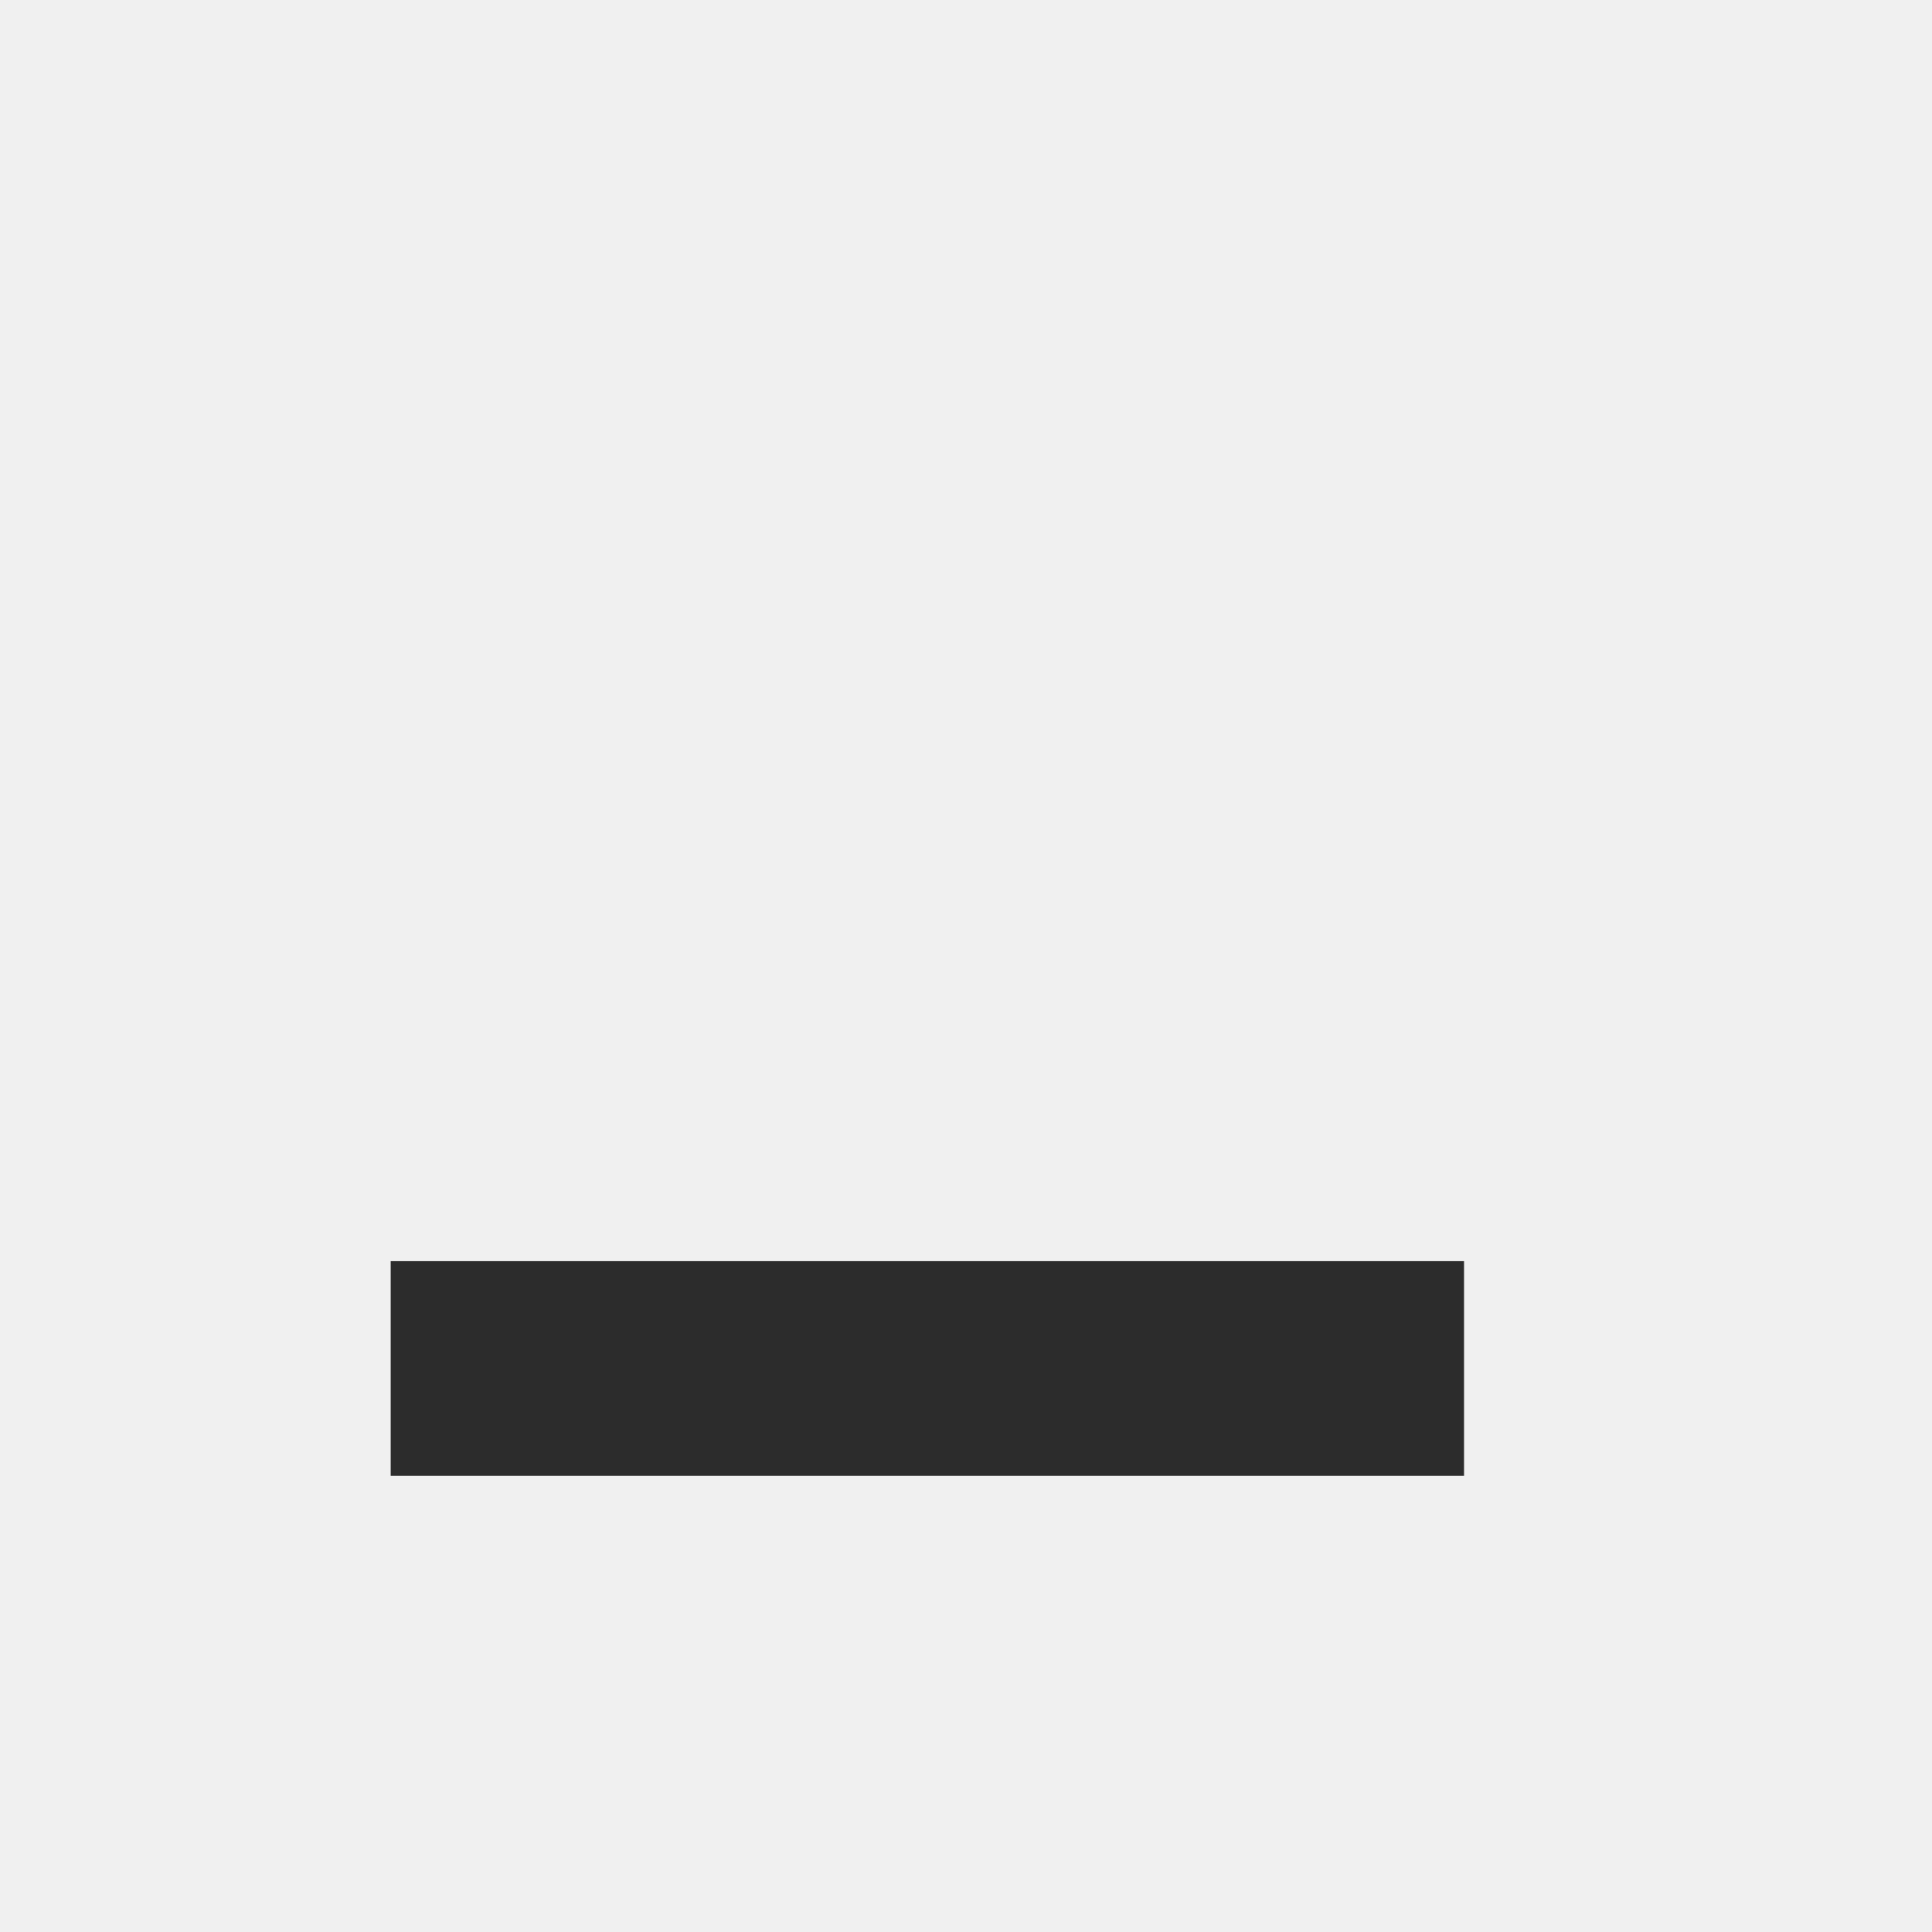
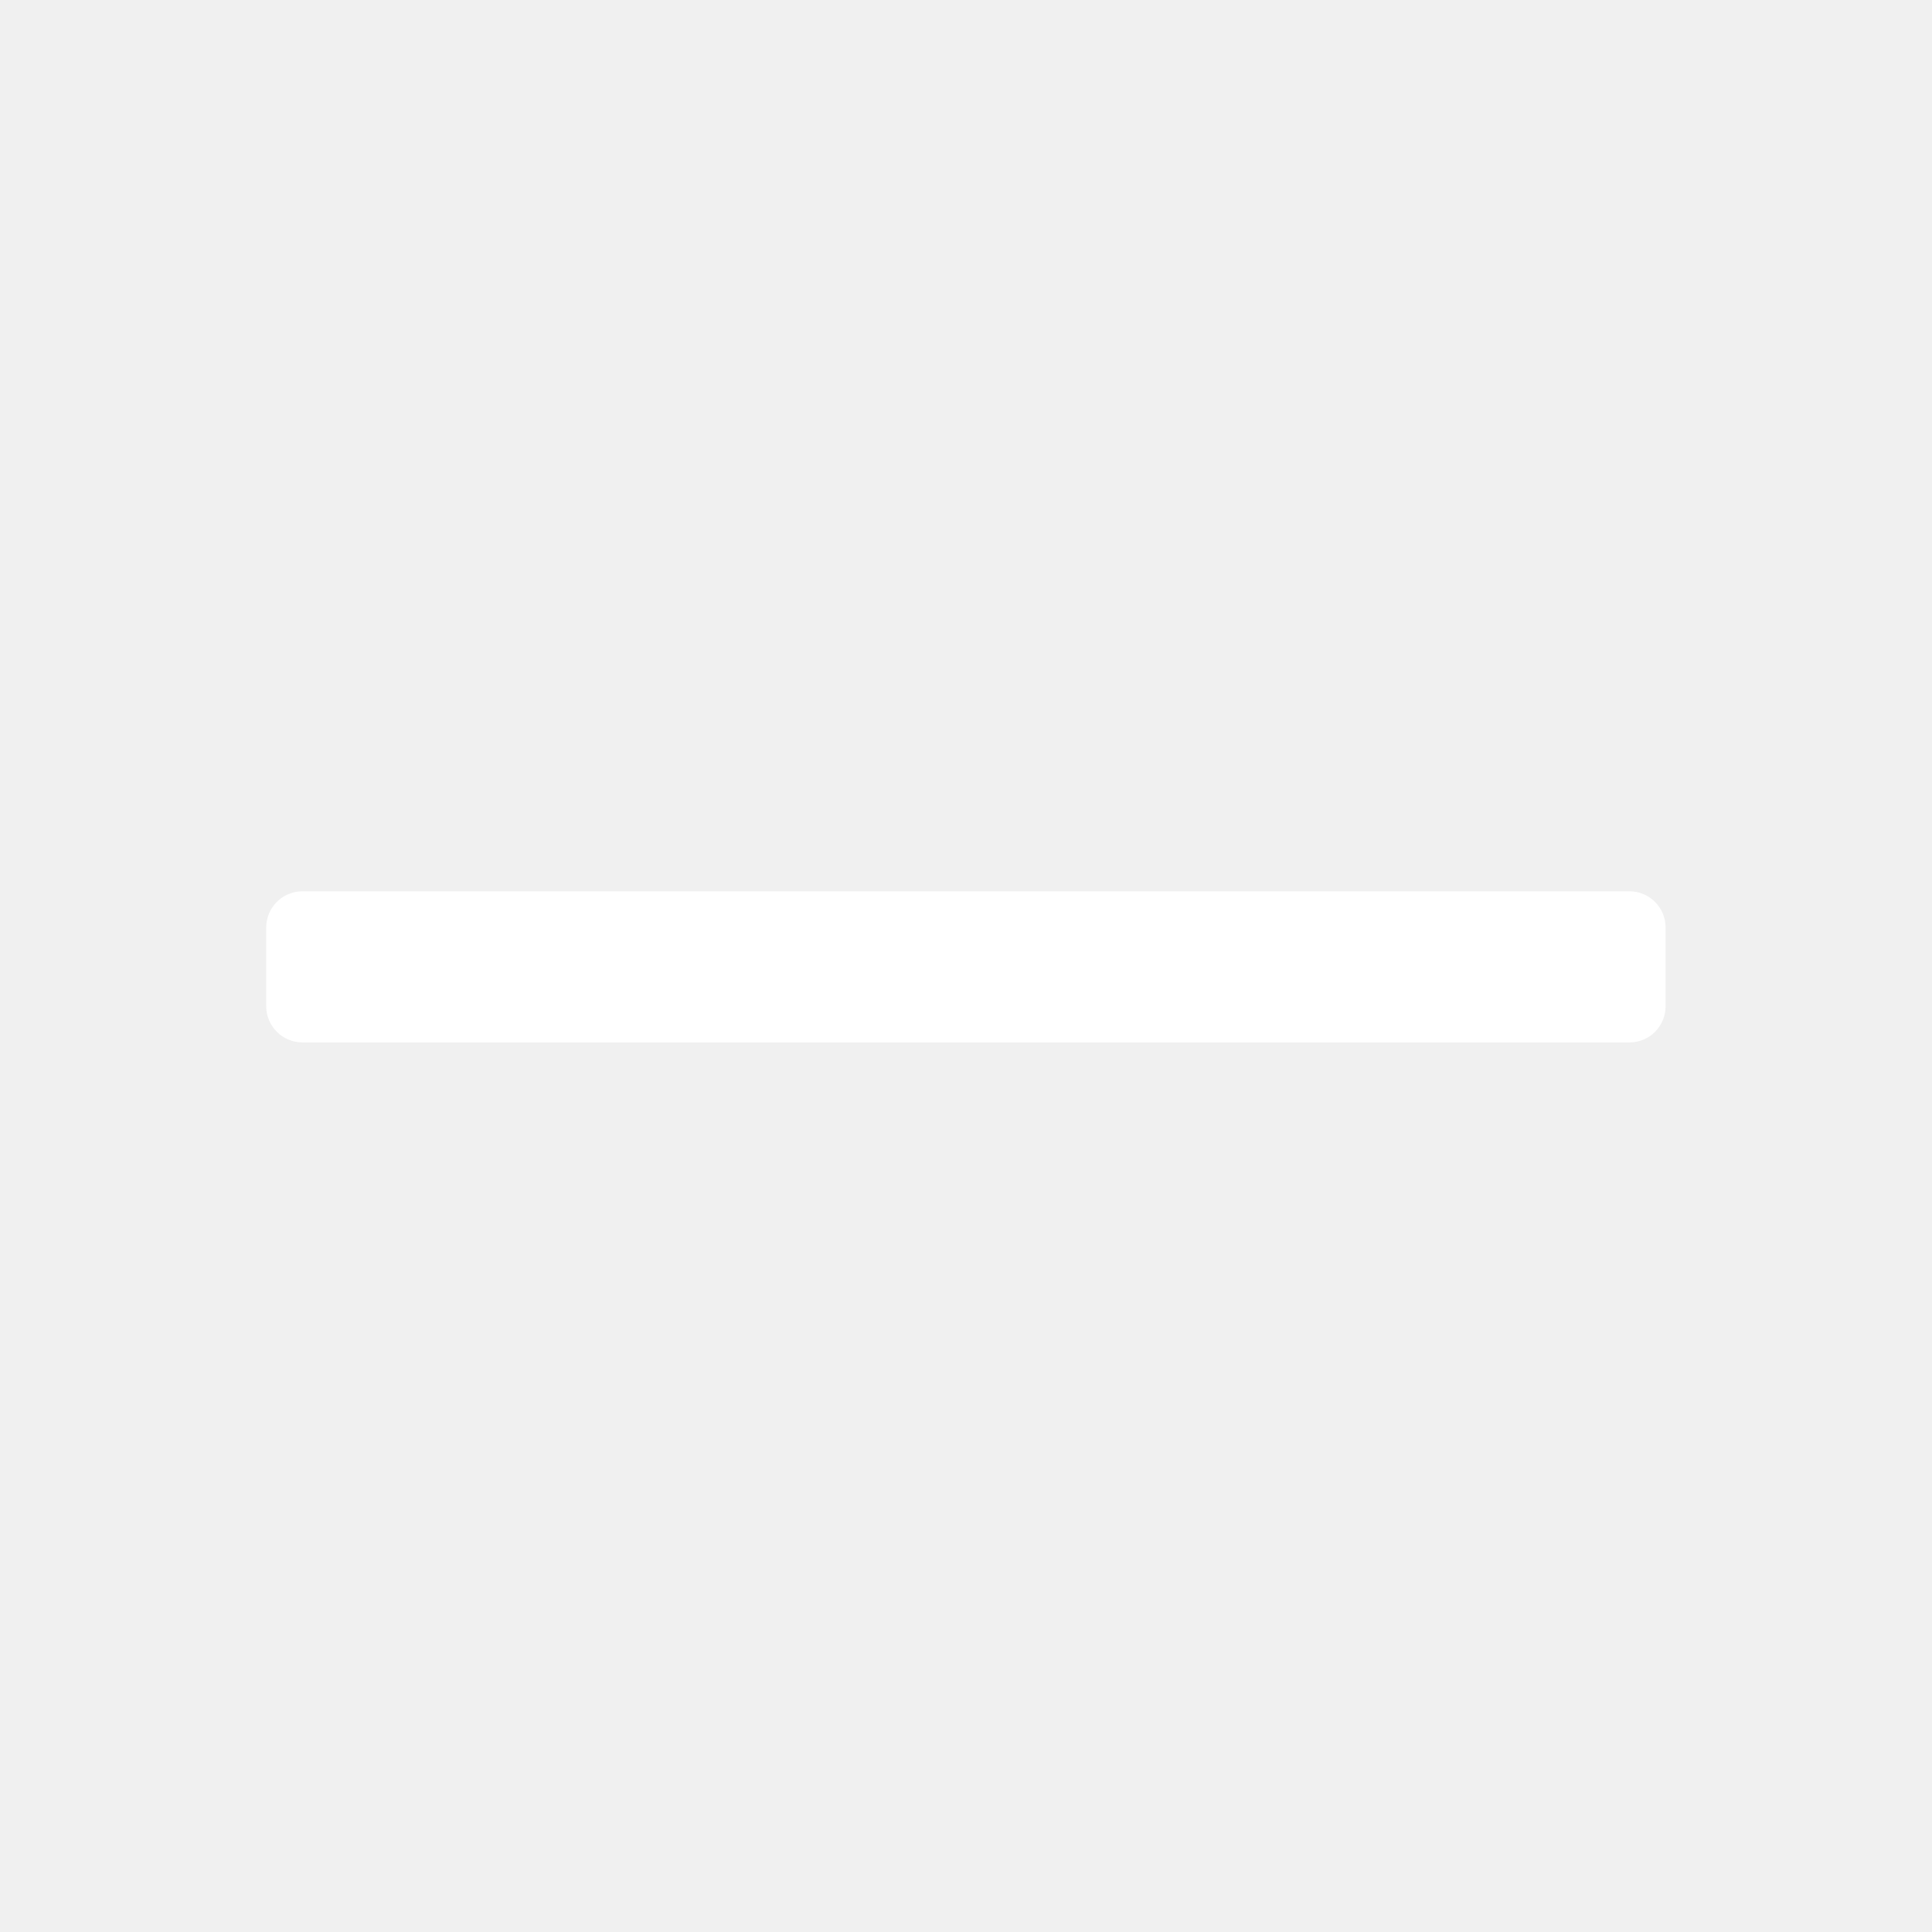
- <svg xmlns="http://www.w3.org/2000/svg" t="1607794092939" class="icon" viewBox="0 0 1024 1024" version="1.1" p-id="2807" width="15" height="15">
+ <svg xmlns="http://www.w3.org/2000/svg" t="1609002201183" class="icon" viewBox="0 0 1024 1024" version="1.1" p-id="4363" width="14" height="14">
  <defs>
    <style type="text/css" />
  </defs>
-   <path d="M207.076 668.444h568.889v113.778h-568.889z" p-id="2808" fill="#2c2c2c" />
+   <path d="M863.7 552.5H160.3c-10.6 0-19.2-8.6-19.2-19.2v-41.7c0-10.6 8.6-19.2 19.2-19.2h703.3c10.6 0 19.2 8.6 19.2 19.2v41.7c0 10.6-8.5 19.2-19.1 19.2z" p-id="4364" fill="#ffffff" />
</svg>
